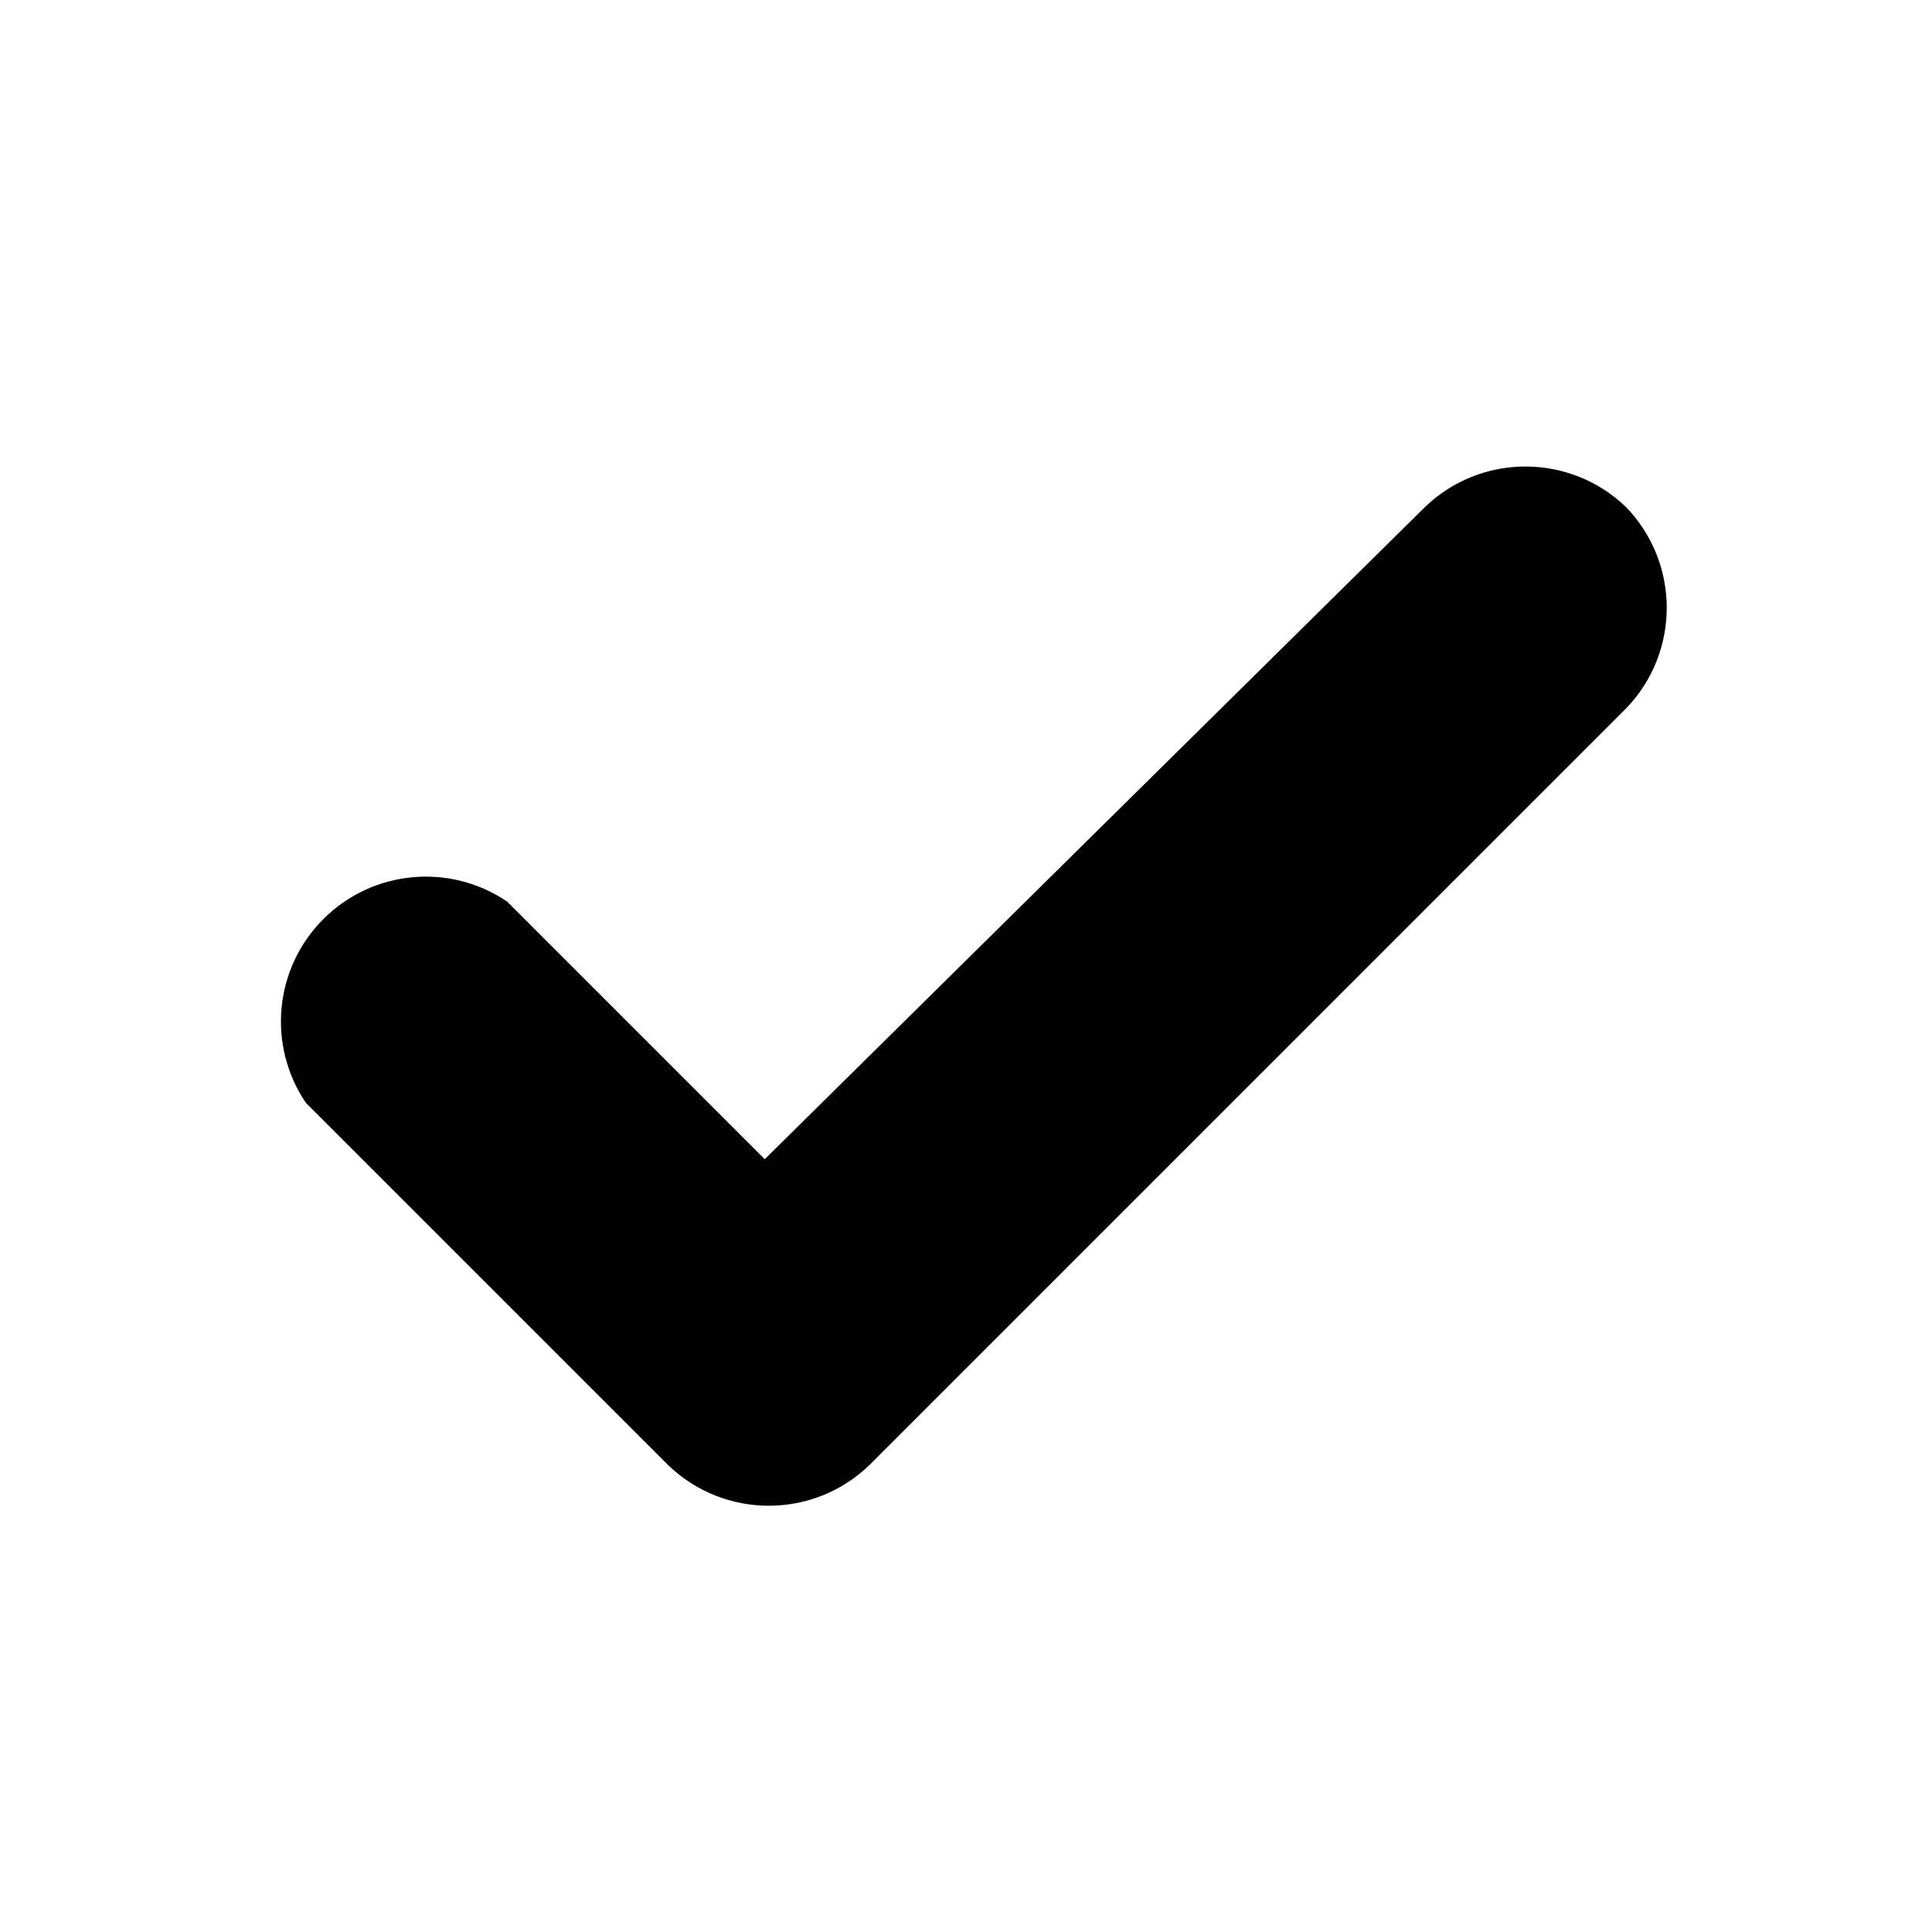
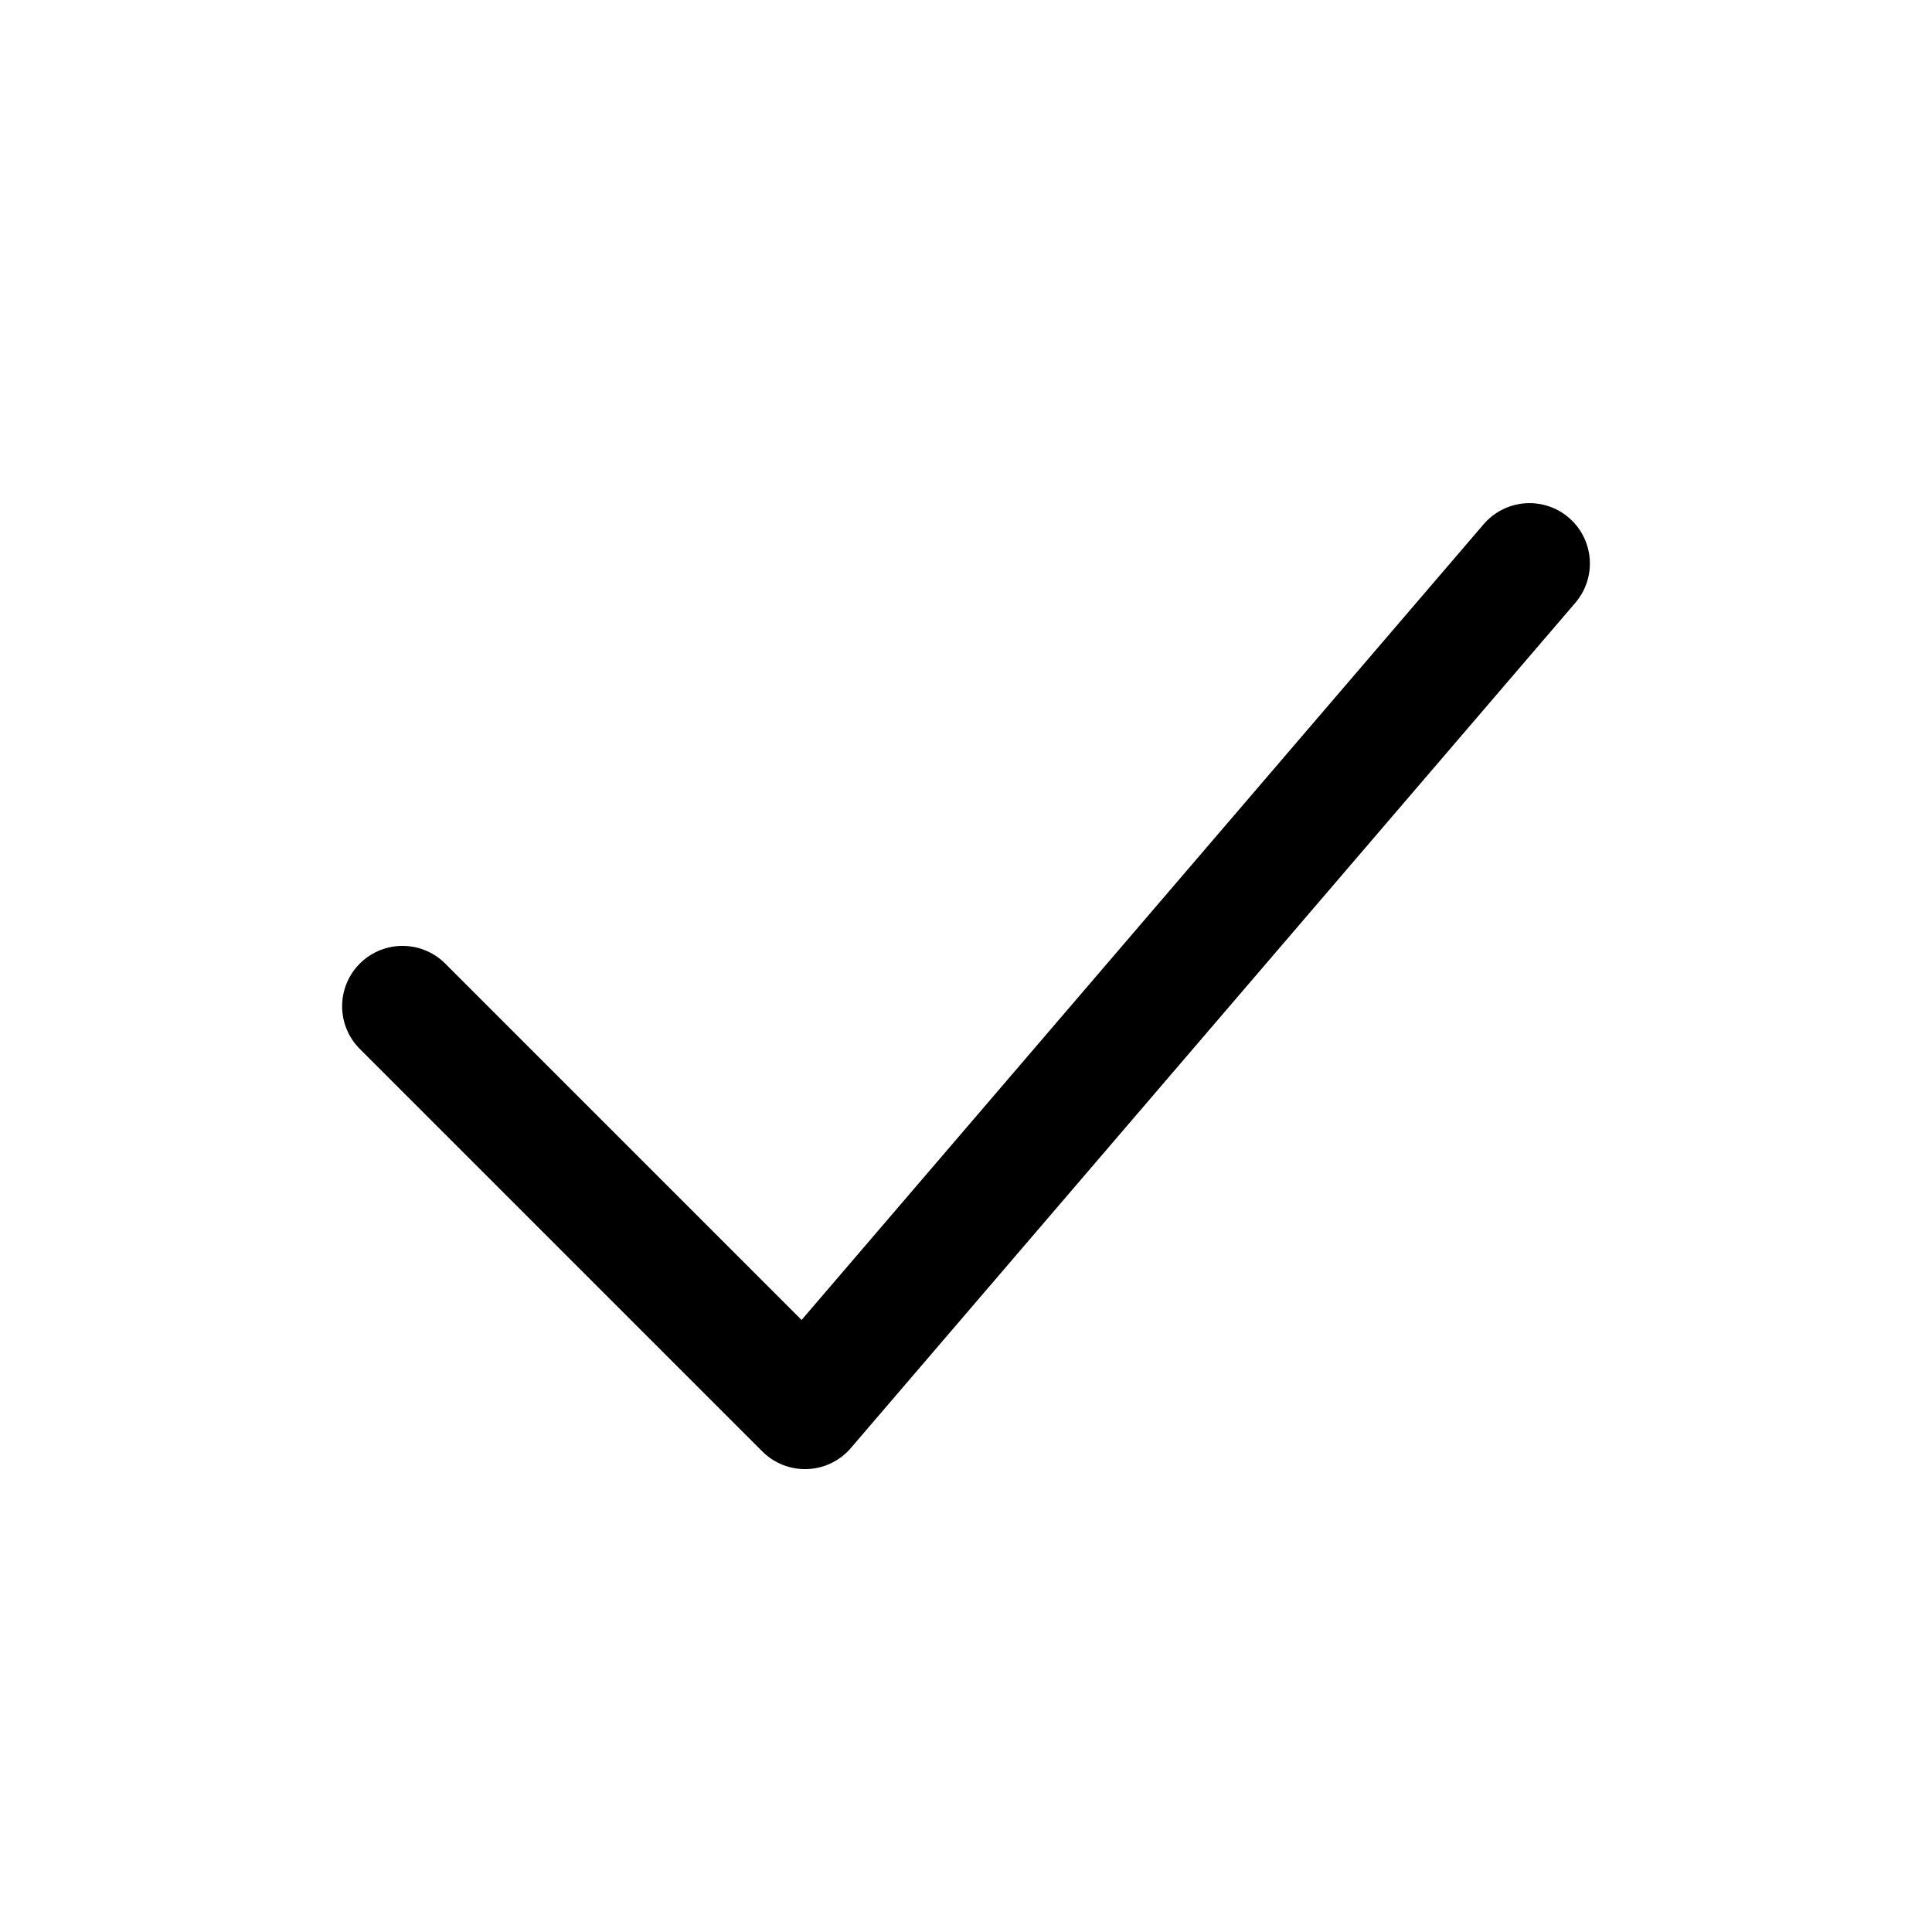
- <svg xmlns="http://www.w3.org/2000/svg" viewBox="0 0 24 24" fill="currentColor" role="img" aria-label="check">
-   <path d="M20.2 6.3a1.8 1.8 0 0 1 0 2.5l-9.4 9.4a1.8 1.8 0 0 1-2.5 0l-4.5-4.5a1.8 1.8 0 0 1 2.5-2.5l3.2 3.2 8.2-8.1a1.8 1.8 0 0 1 2.5 0z" />
+ <svg xmlns="http://www.w3.org/2000/svg" viewBox="0 0 24 24" fill="none" stroke="currentColor" stroke-width="1.5" stroke-linecap="round" stroke-linejoin="round" role="img" aria-label="check">
+   <path d="M5 12.5L10 17.5L19 7" />
</svg>
